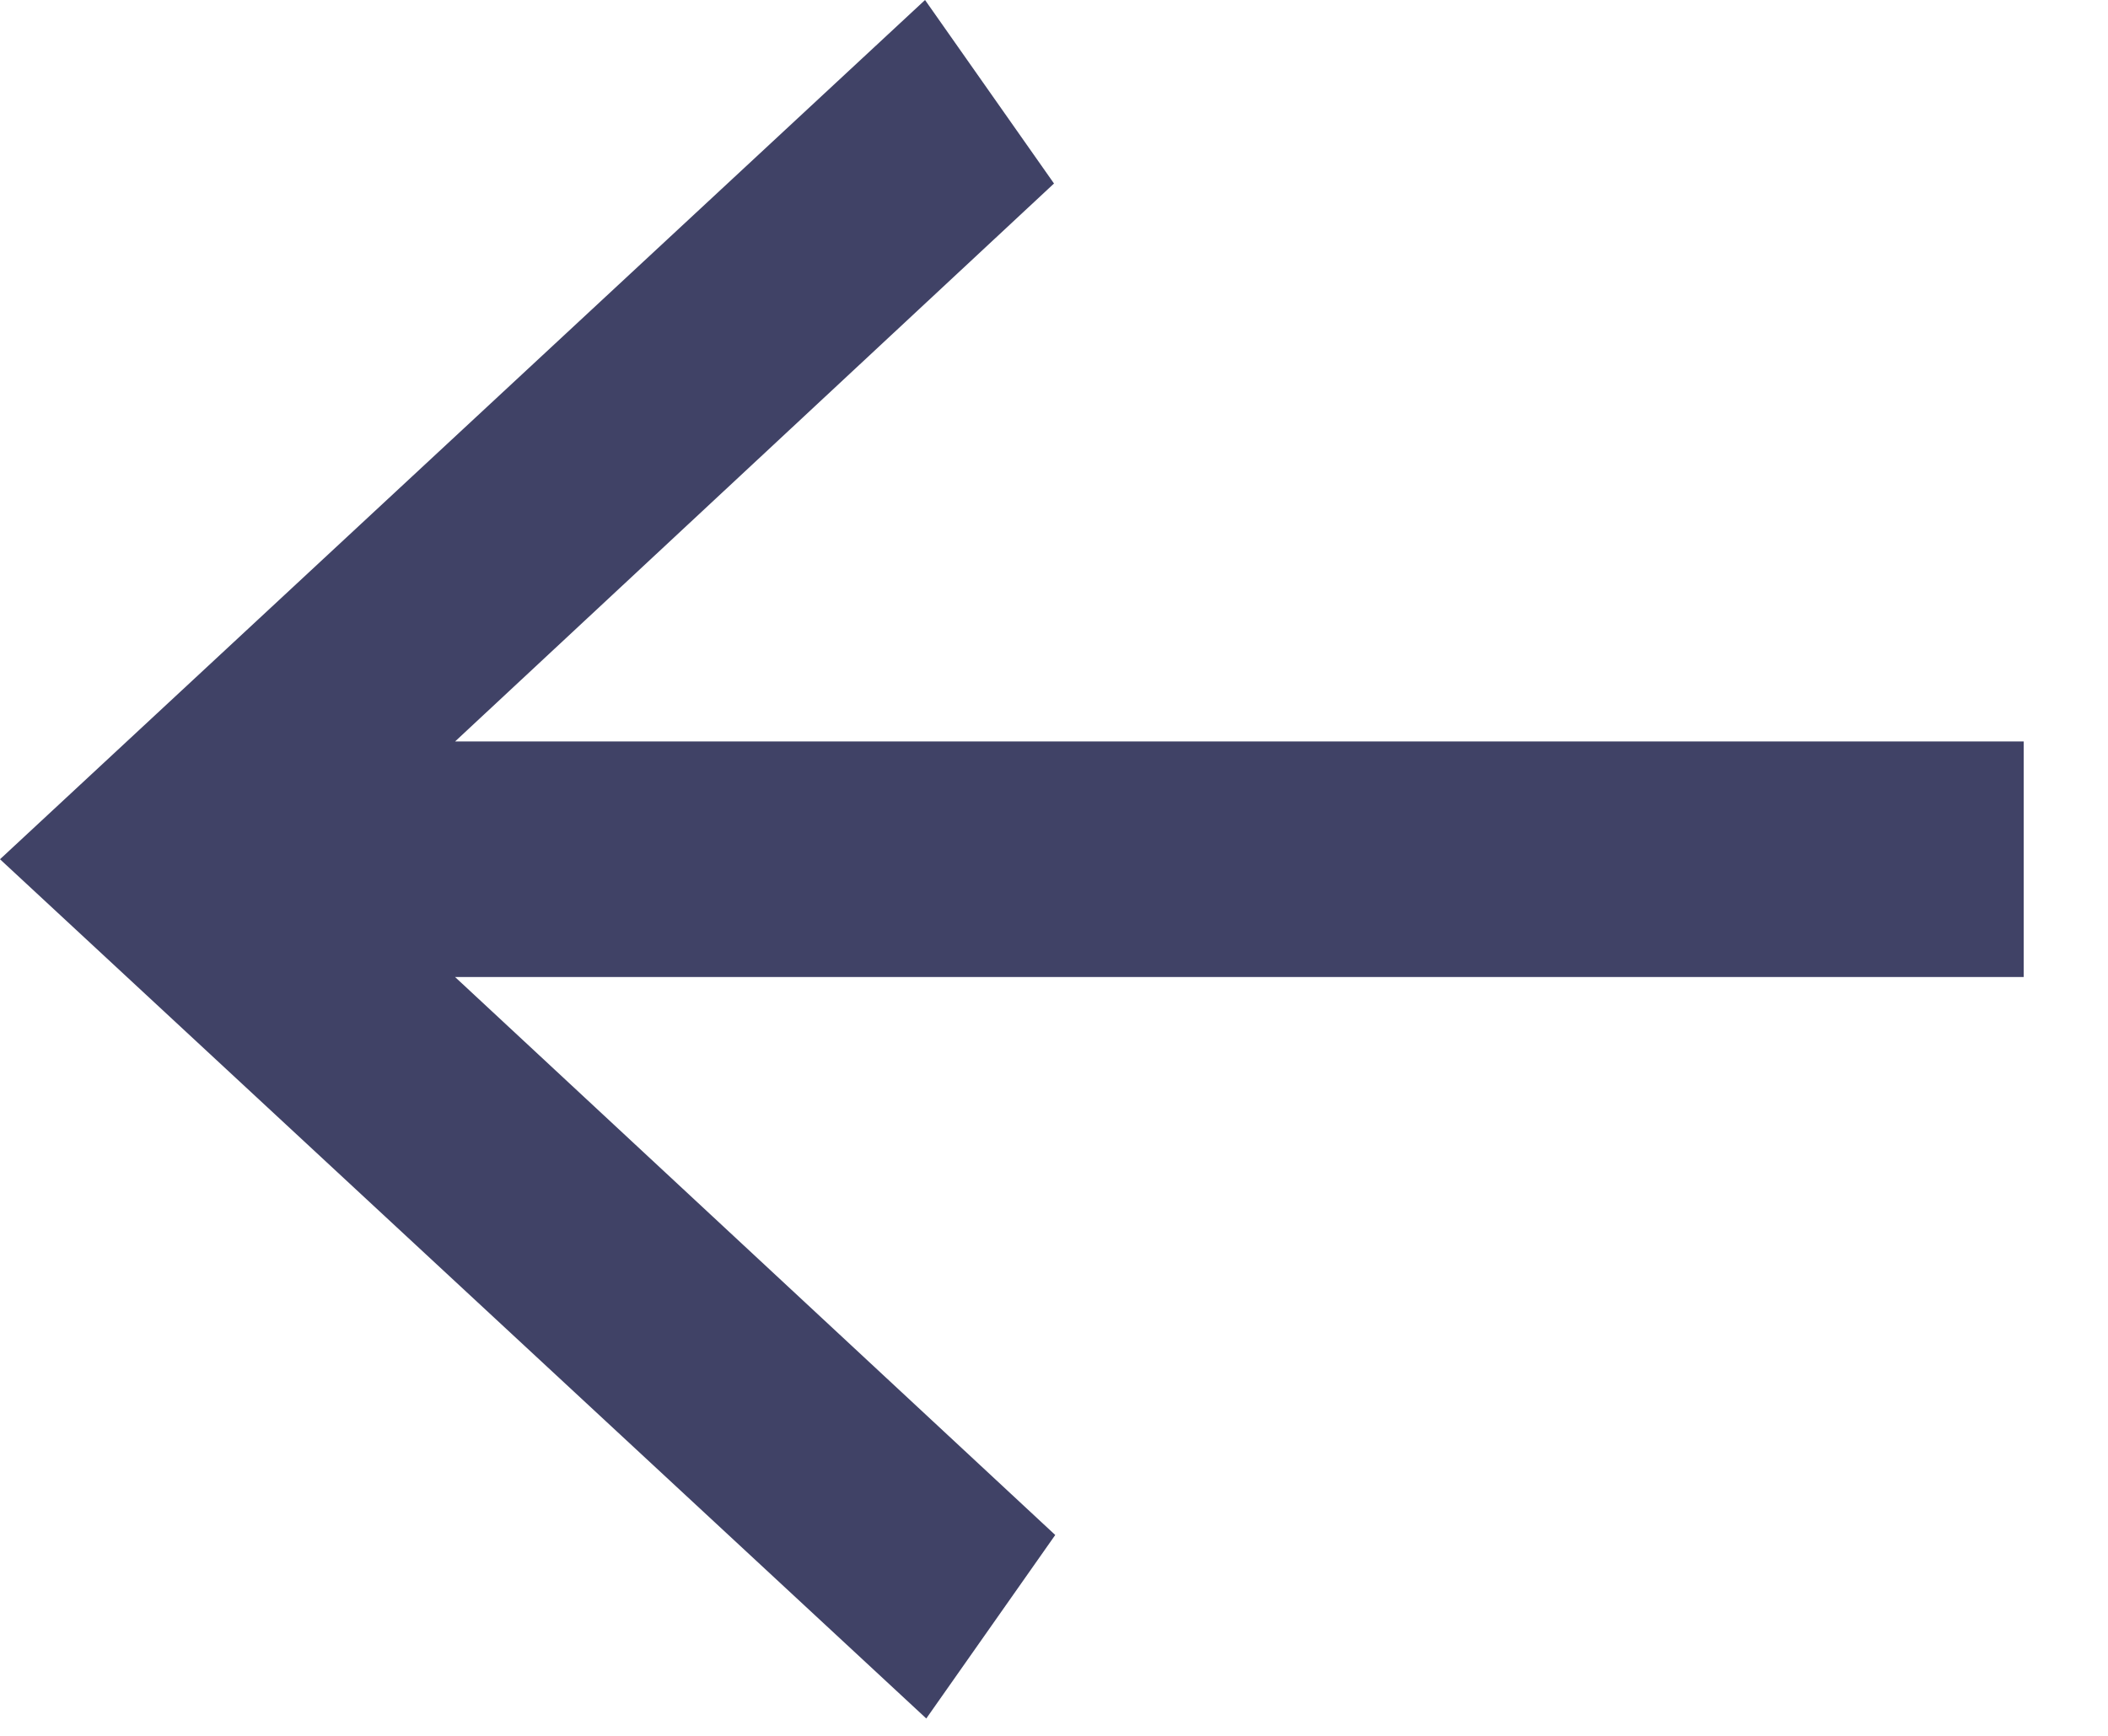
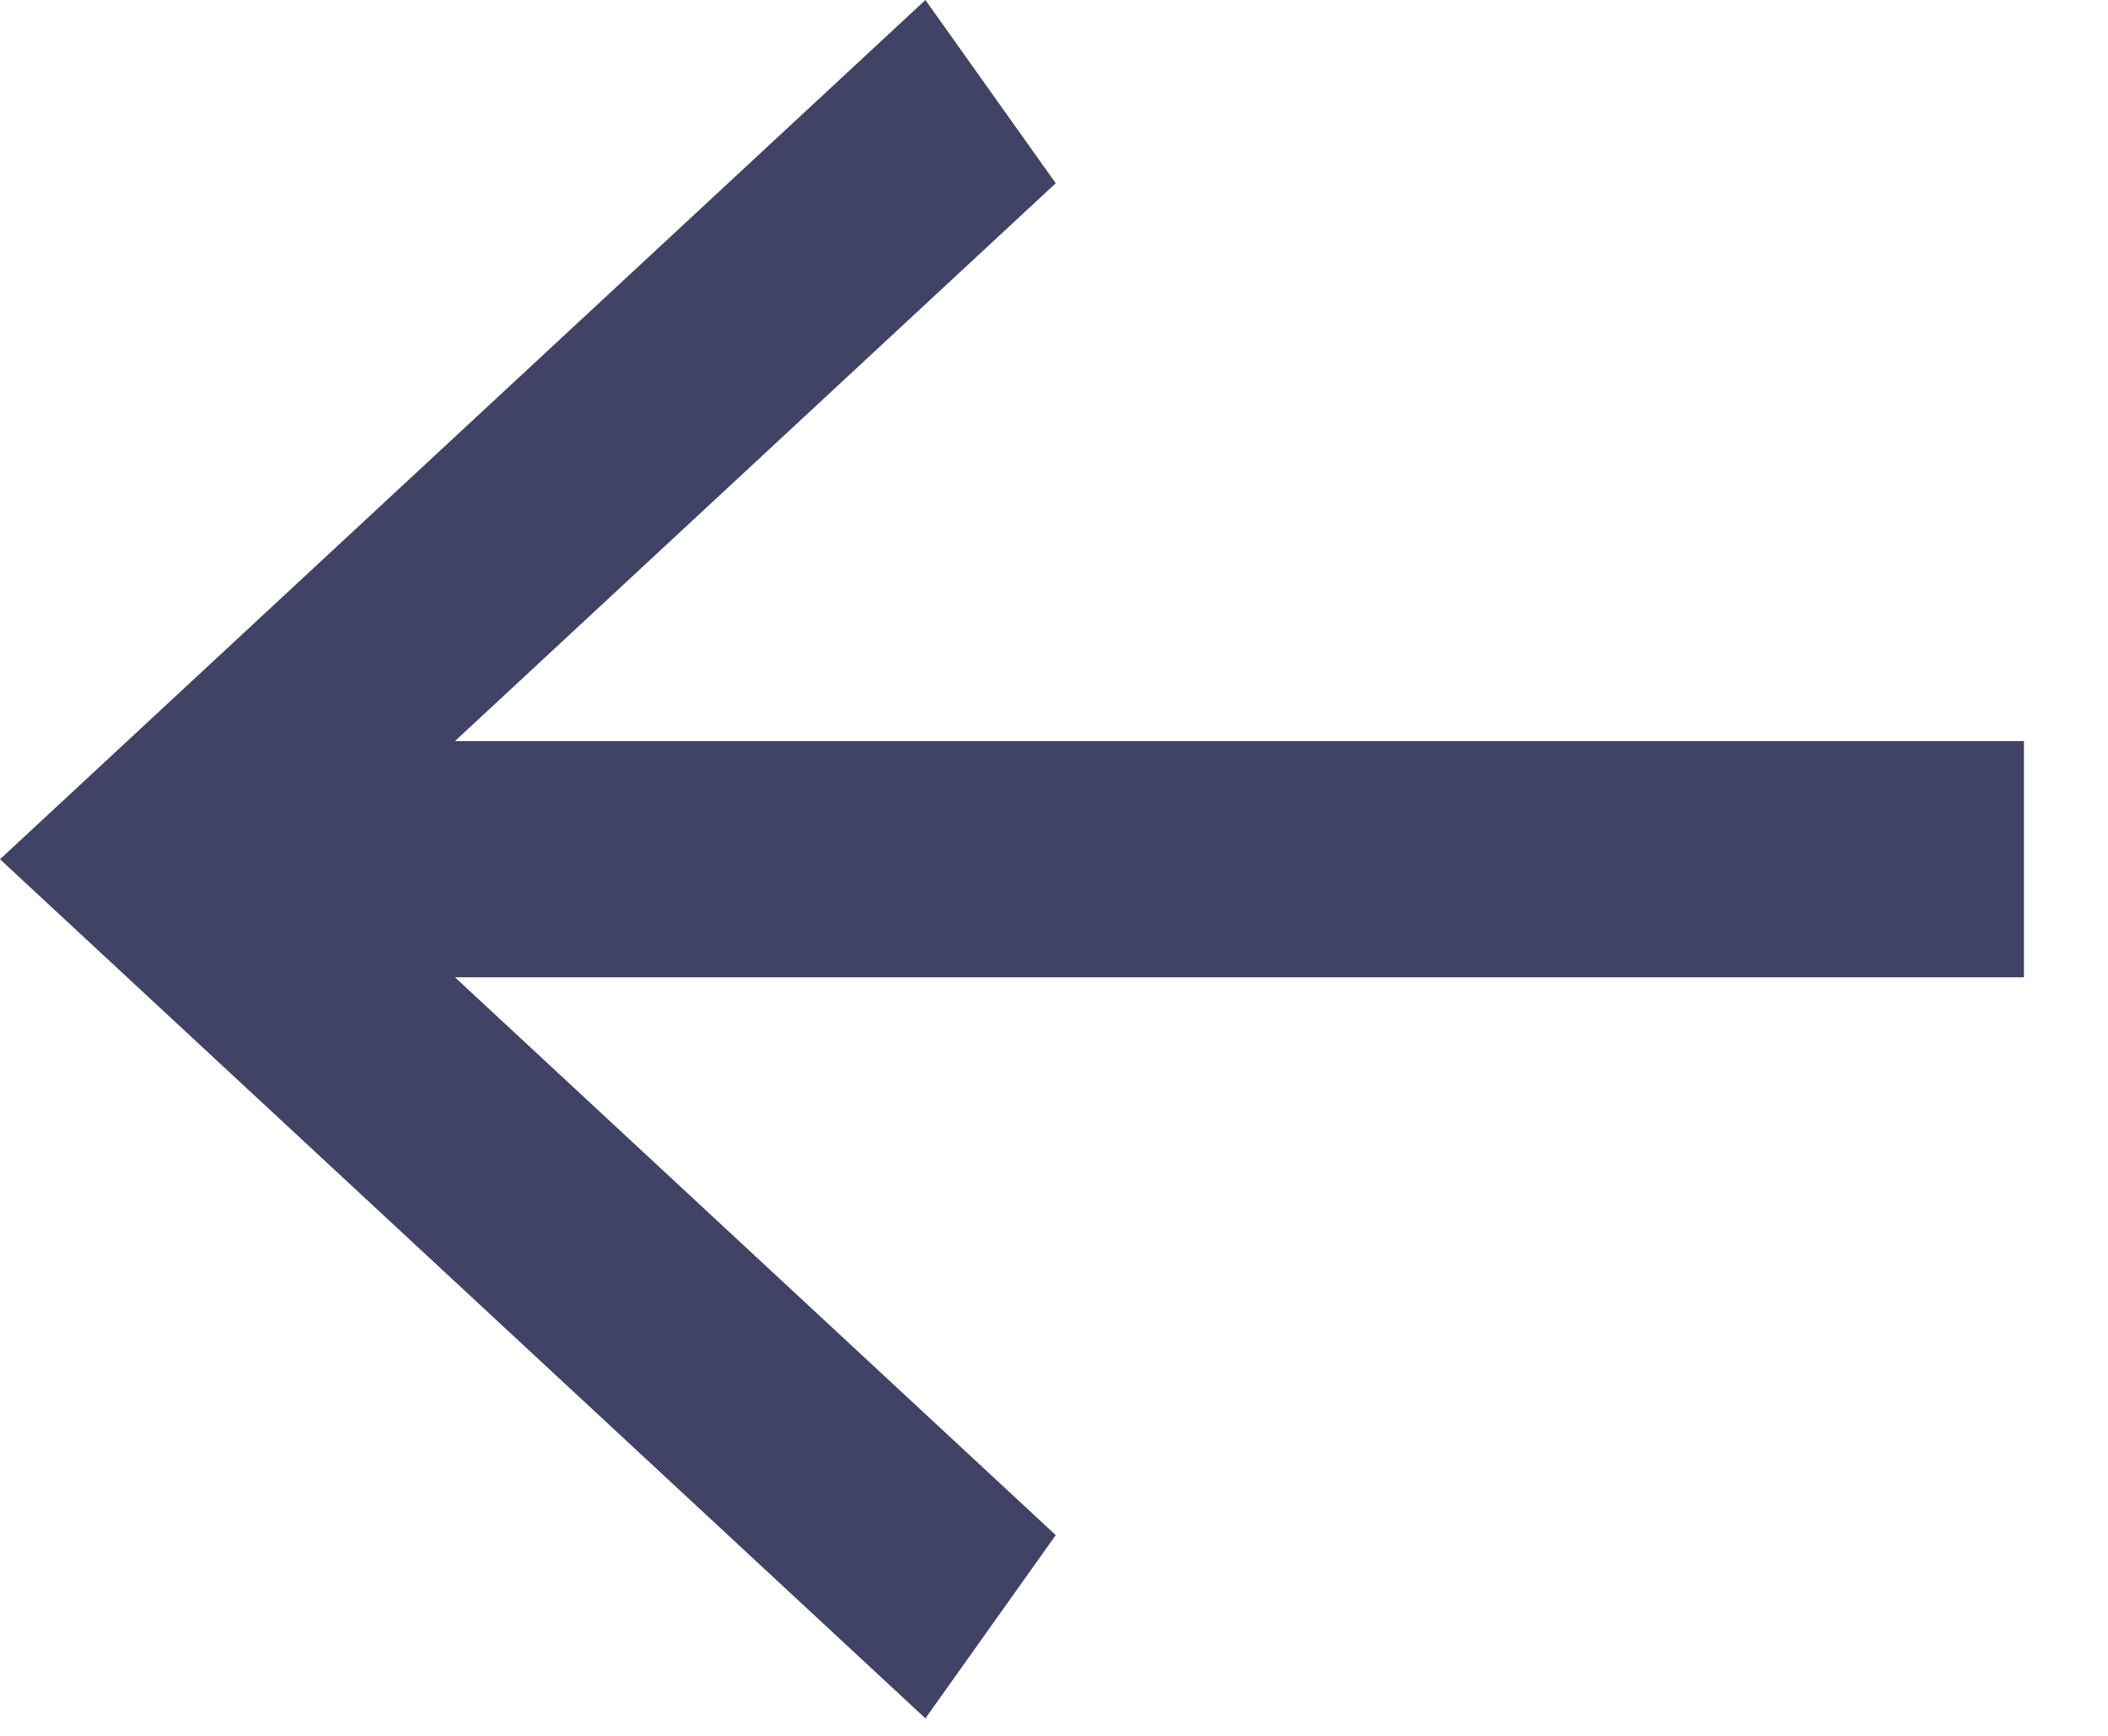
- <svg xmlns="http://www.w3.org/2000/svg" width="17" height="14" fill="none">
-   <path fill="#404266" fill-rule="evenodd" d="M3.67 7.88l4.84 4.5-1.04 1.48L0 6.93 7.46 0 8.5 1.48l-4.83 4.5h12.65v1.9H3.67z" clip-rule="evenodd" />
+ <svg xmlns="http://www.w3.org/2000/svg" width="17" height="14" viewBox="0 0 17 14" fill="none">
+   <path fill-rule="evenodd" clip-rule="evenodd" d="M3.669 7.882L8.514 12.381L7.463 13.859L0 6.93L7.463 0L8.514 1.478L3.669 5.977H16.322V7.882H3.669Z" fill="#404266" />
</svg>
